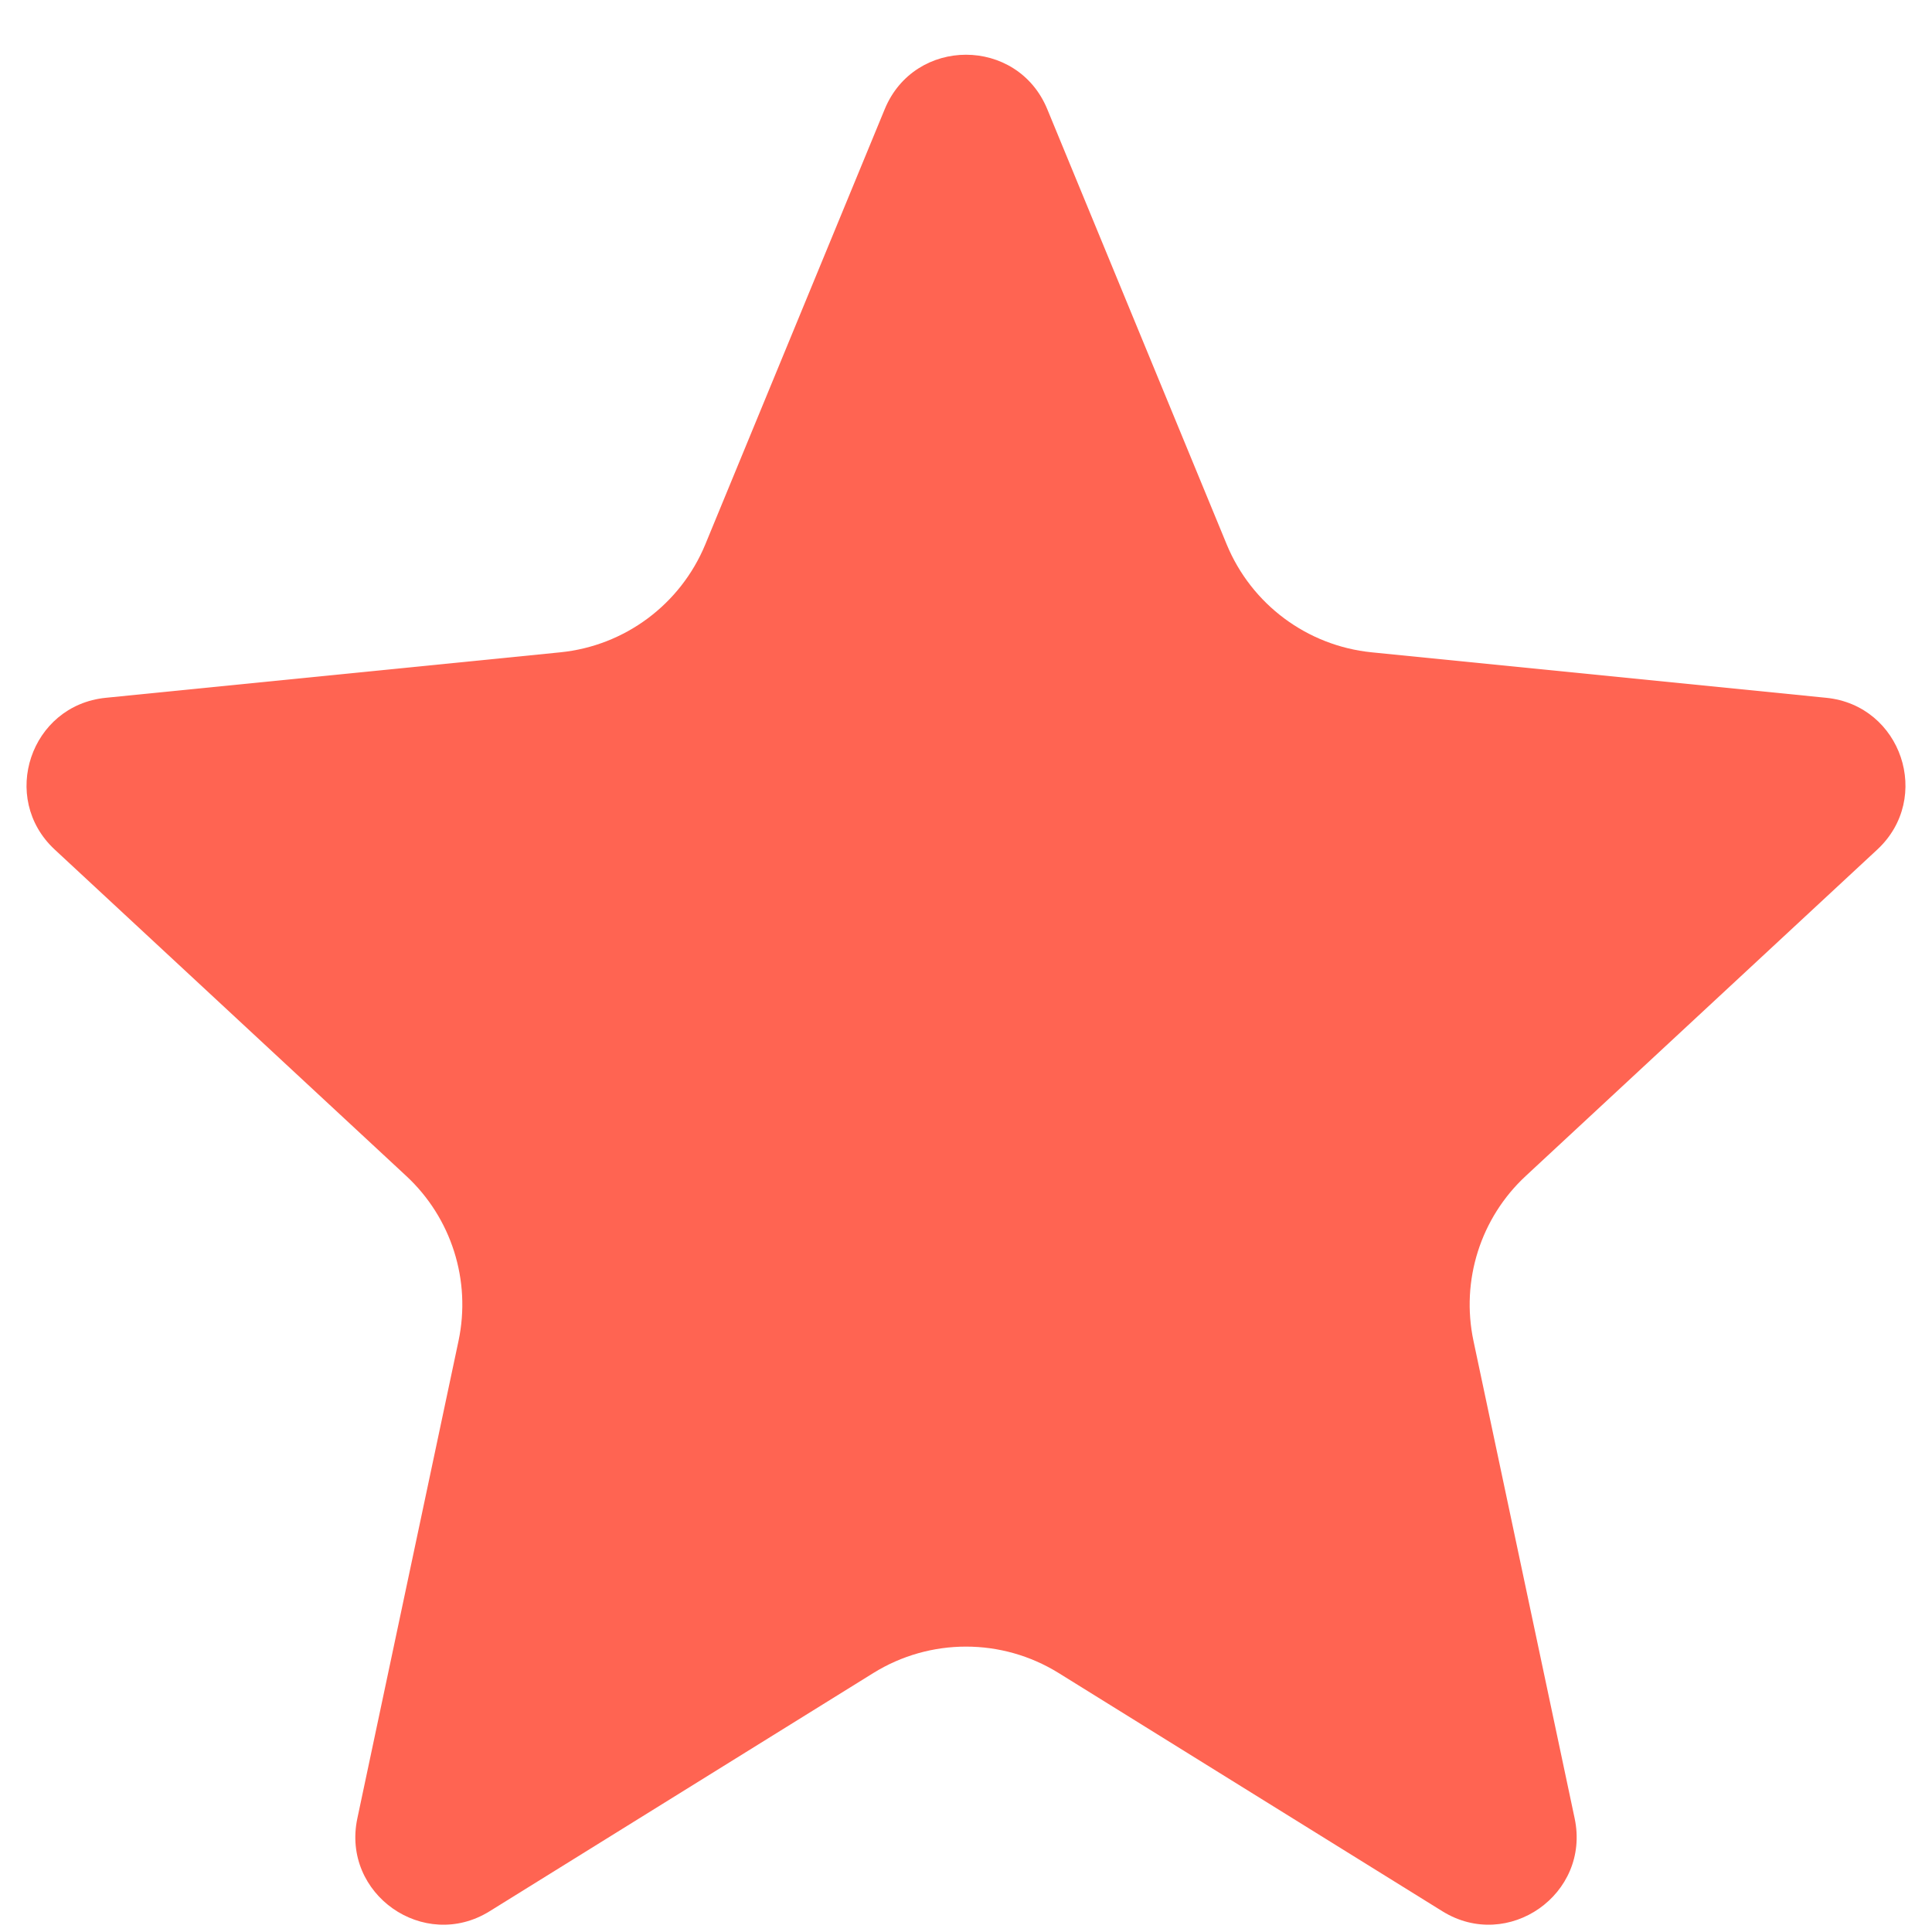
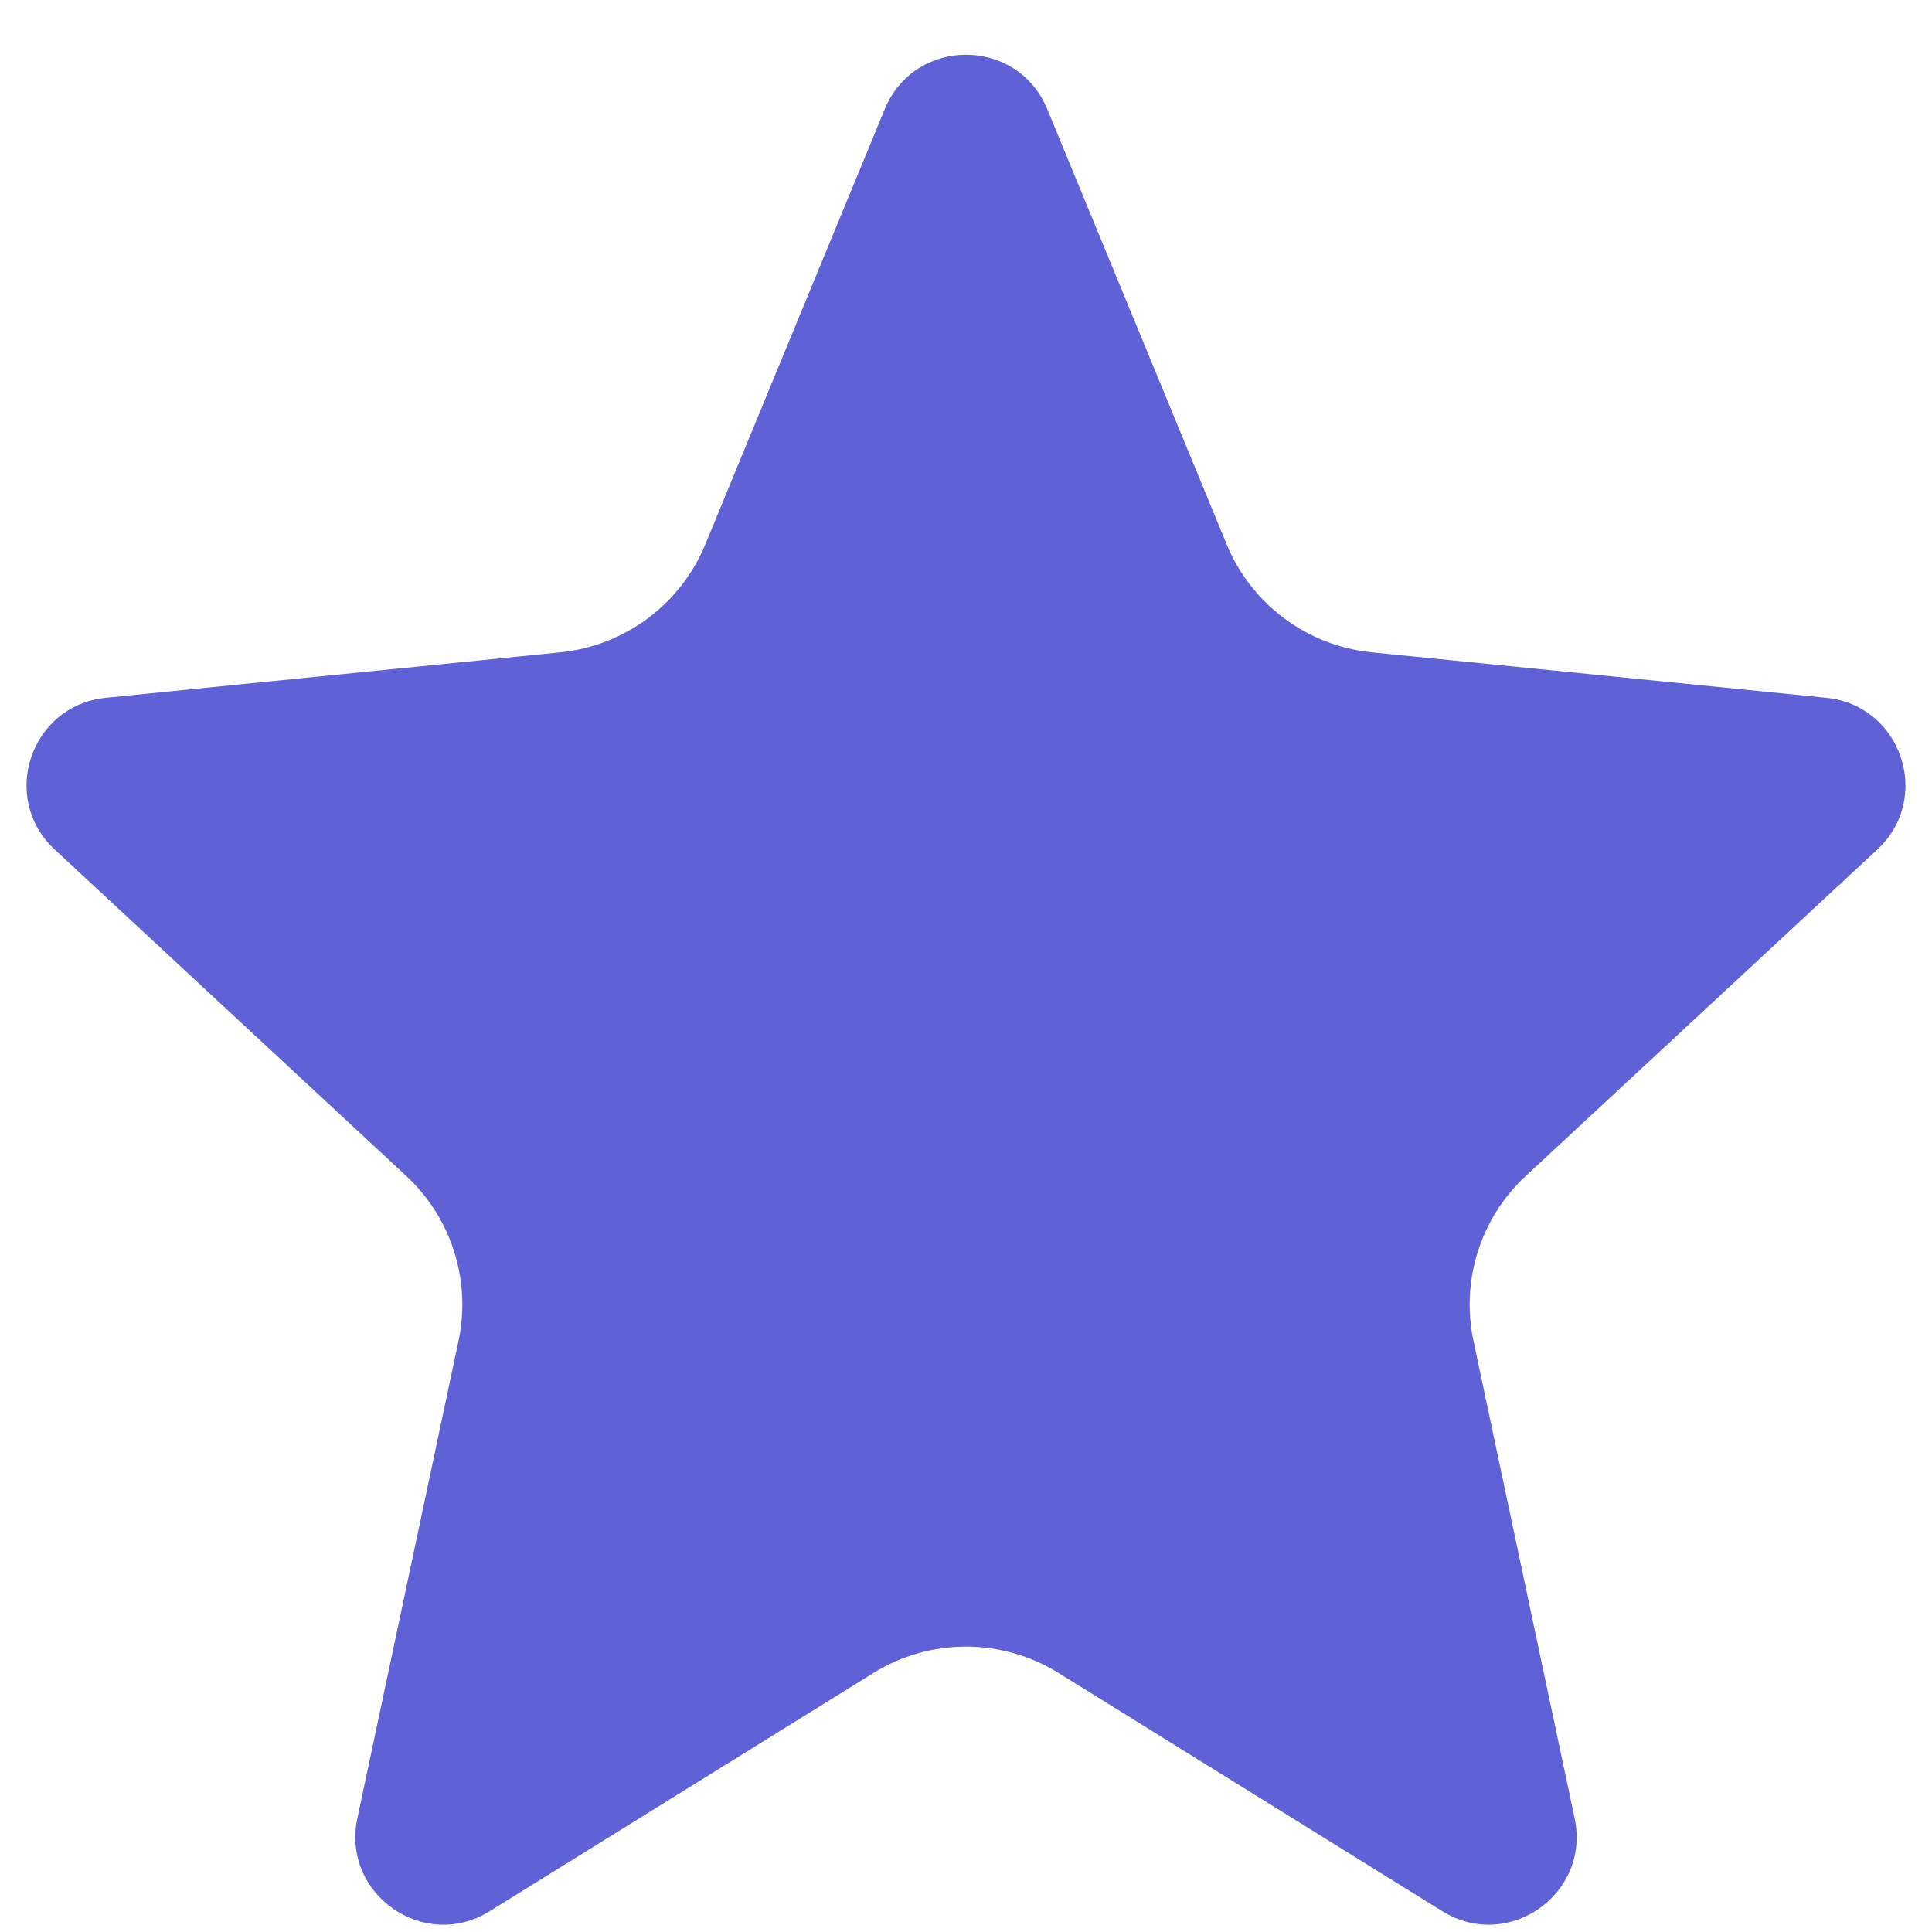
<svg xmlns="http://www.w3.org/2000/svg" width="22" height="22" viewBox="0 0 22 22" fill="none">
-   <path d="M10.075 1.242C10.416 0.417 11.584 0.417 11.925 1.242L13.969 6.2C14.251 6.882 14.885 7.354 15.619 7.428L20.796 7.946C21.653 8.032 22.008 9.088 21.377 9.674L17.375 13.39C16.859 13.868 16.633 14.582 16.779 15.27L17.931 20.707C18.113 21.569 17.173 22.228 16.425 21.764L12.055 19.051C11.409 18.65 10.591 18.65 9.945 19.051L5.575 21.764C4.827 22.228 3.887 21.569 4.069 20.707L5.221 15.27C5.367 14.582 5.141 13.868 4.625 13.39L0.623 9.674C-0.008 9.088 0.347 8.032 1.204 7.946L6.381 7.428C7.115 7.354 7.749 6.882 8.031 6.2L10.075 1.242Z" fill="#FF6452" />
+   <path d="M10.075 1.242C10.416 0.417 11.584 0.417 11.925 1.242L13.969 6.2C14.251 6.882 14.885 7.354 15.619 7.428L20.796 7.946C21.653 8.032 22.008 9.088 21.377 9.674L17.375 13.39C16.859 13.868 16.633 14.582 16.779 15.27L17.931 20.707C18.113 21.569 17.173 22.228 16.425 21.764L12.055 19.051C11.409 18.65 10.591 18.65 9.945 19.051L5.575 21.764C4.827 22.228 3.887 21.569 4.069 20.707L5.221 15.27C5.367 14.582 5.141 13.868 4.625 13.39L0.623 9.674C-0.008 9.088 0.347 8.032 1.204 7.946L6.381 7.428C7.115 7.354 7.749 6.882 8.031 6.2L10.075 1.242Z" fill="#5f62d7" />
</svg>
